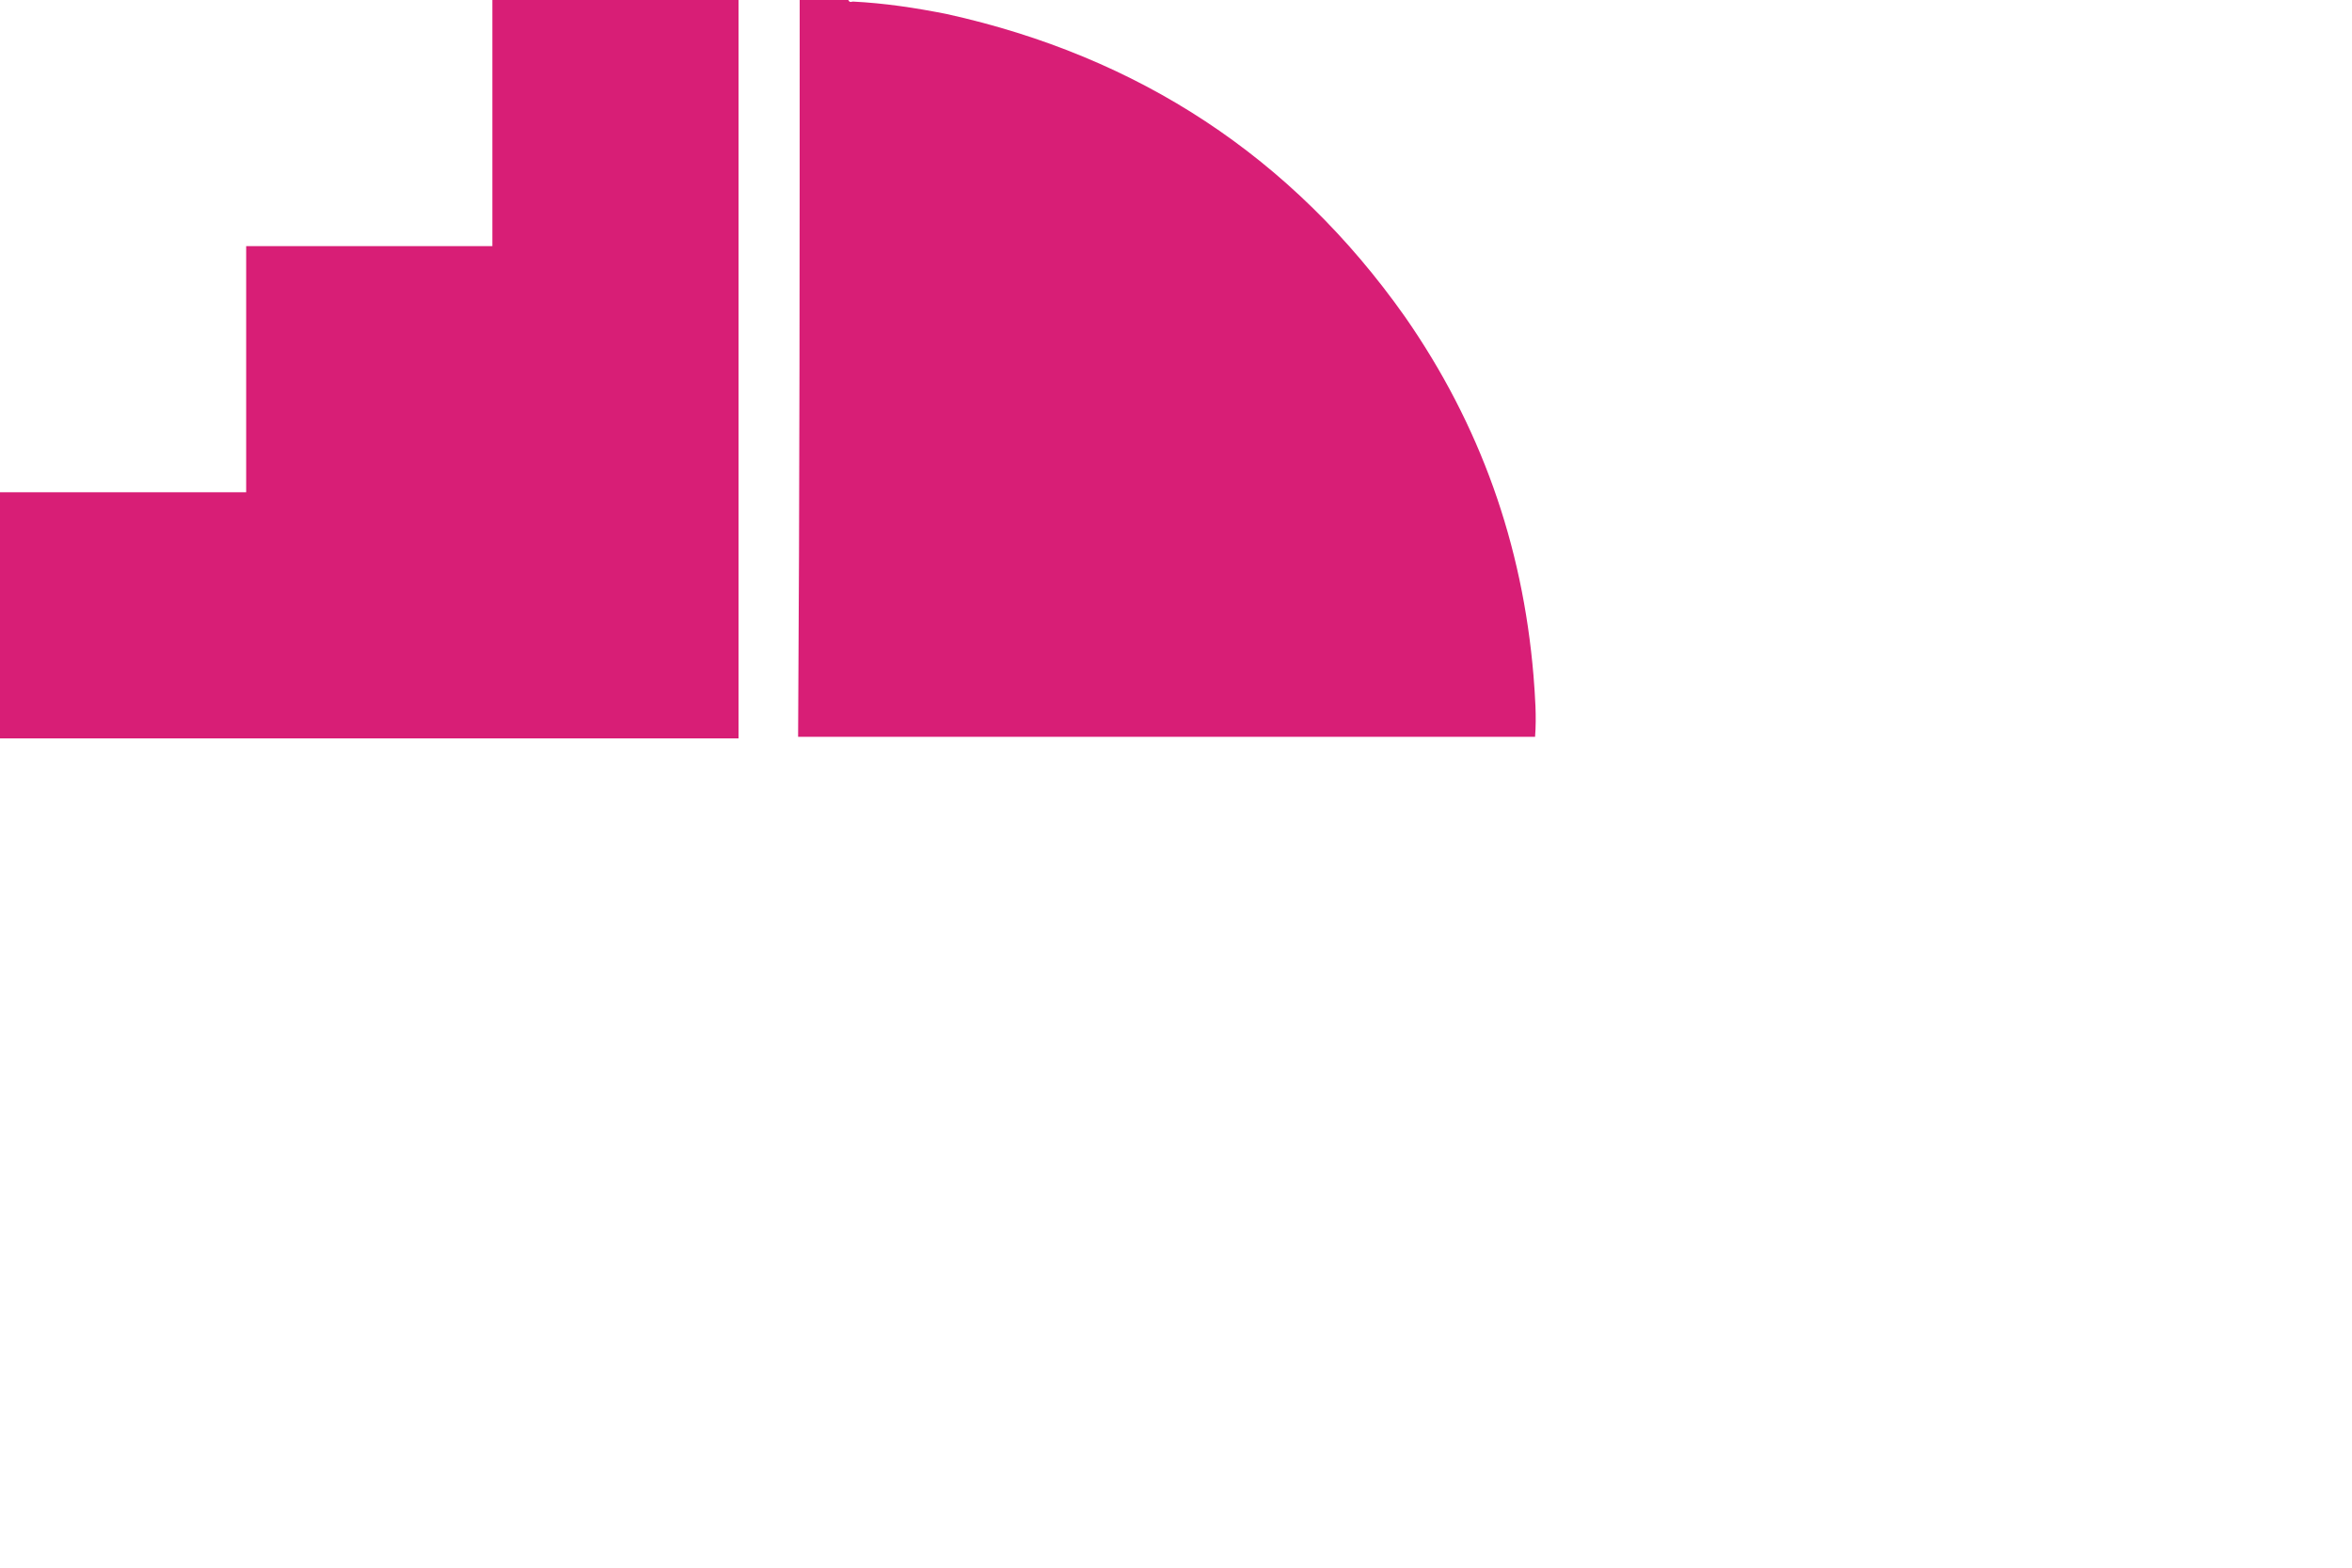
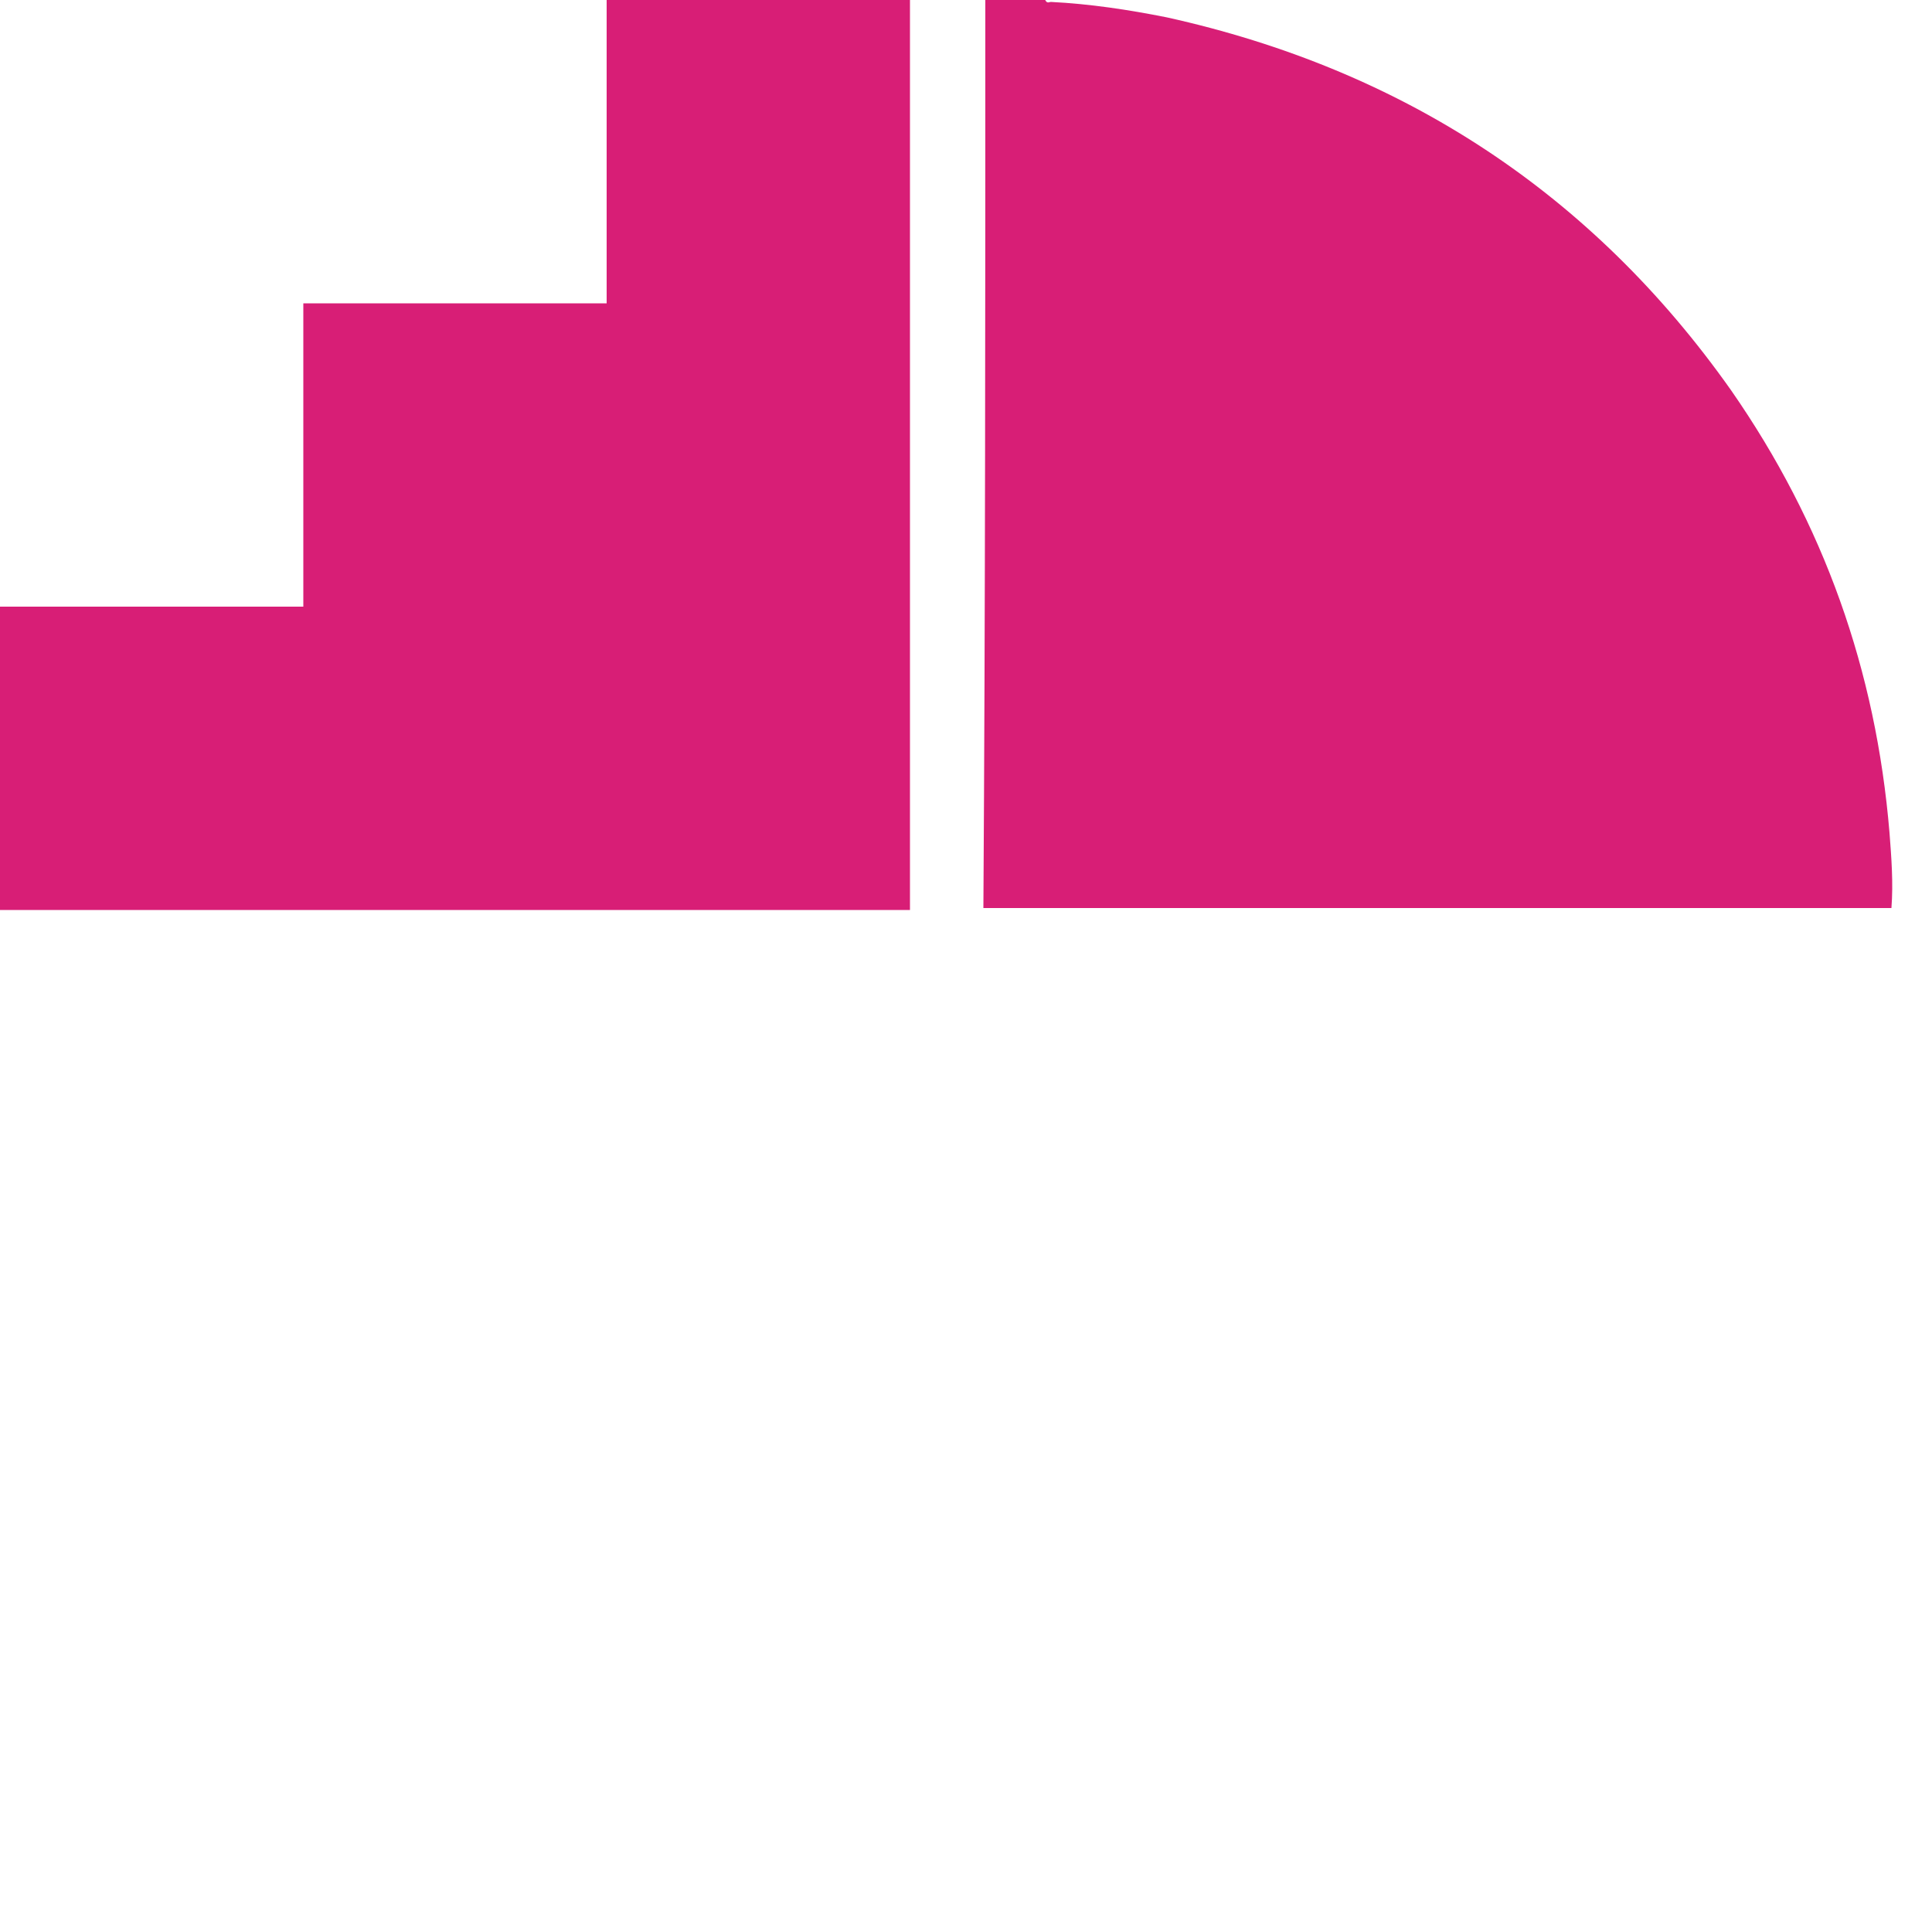
- <svg xmlns="http://www.w3.org/2000/svg" version="1.1" id="logos" x="0px" y="0px" viewBox="0 0 150 100" enable-background="new 0 0 150 100" xml:space="preserve">
+ <svg xmlns="http://www.w3.org/2000/svg" version="1.1" id="logos" x="0px" y="0px" viewBox="0 0 100 100" enable-background="new 0 0 100 100" xml:space="preserve">
  <g id="modernizr">
    <g>
      <path fill="#D81E76" d="M51,0c1,0,2.1,0,3.1,0c0.1,0.2,0.2,0.1,0.3,0.1c2,0.1,4,0.4,6,0.8c12.2,2.7,22,9.1,29.2,19.3    c4.8,6.9,7.5,14.5,8.2,22.9c0.1,1.3,0.2,2.6,0.1,3.9c-15.7,0-31.3,0-47,0C51,31.3,51,15.7,51,0z" />
      <path fill="#D81E76" d="M31.4,0c5.2,0,10.5,0,15.7,0c0,15.7,0,31.3,0,47.1c-15.7,0-31.4,0-47.1,0c0-5.2,0-10.5,0-15.7    c5.2,0,10.4,0,15.7,0c0-5.3,0-10.5,0-15.7c5.3,0,10.4,0,15.7,0C31.4,10.4,31.4,5.2,31.4,0z" />
    </g>
  </g>
</svg>
